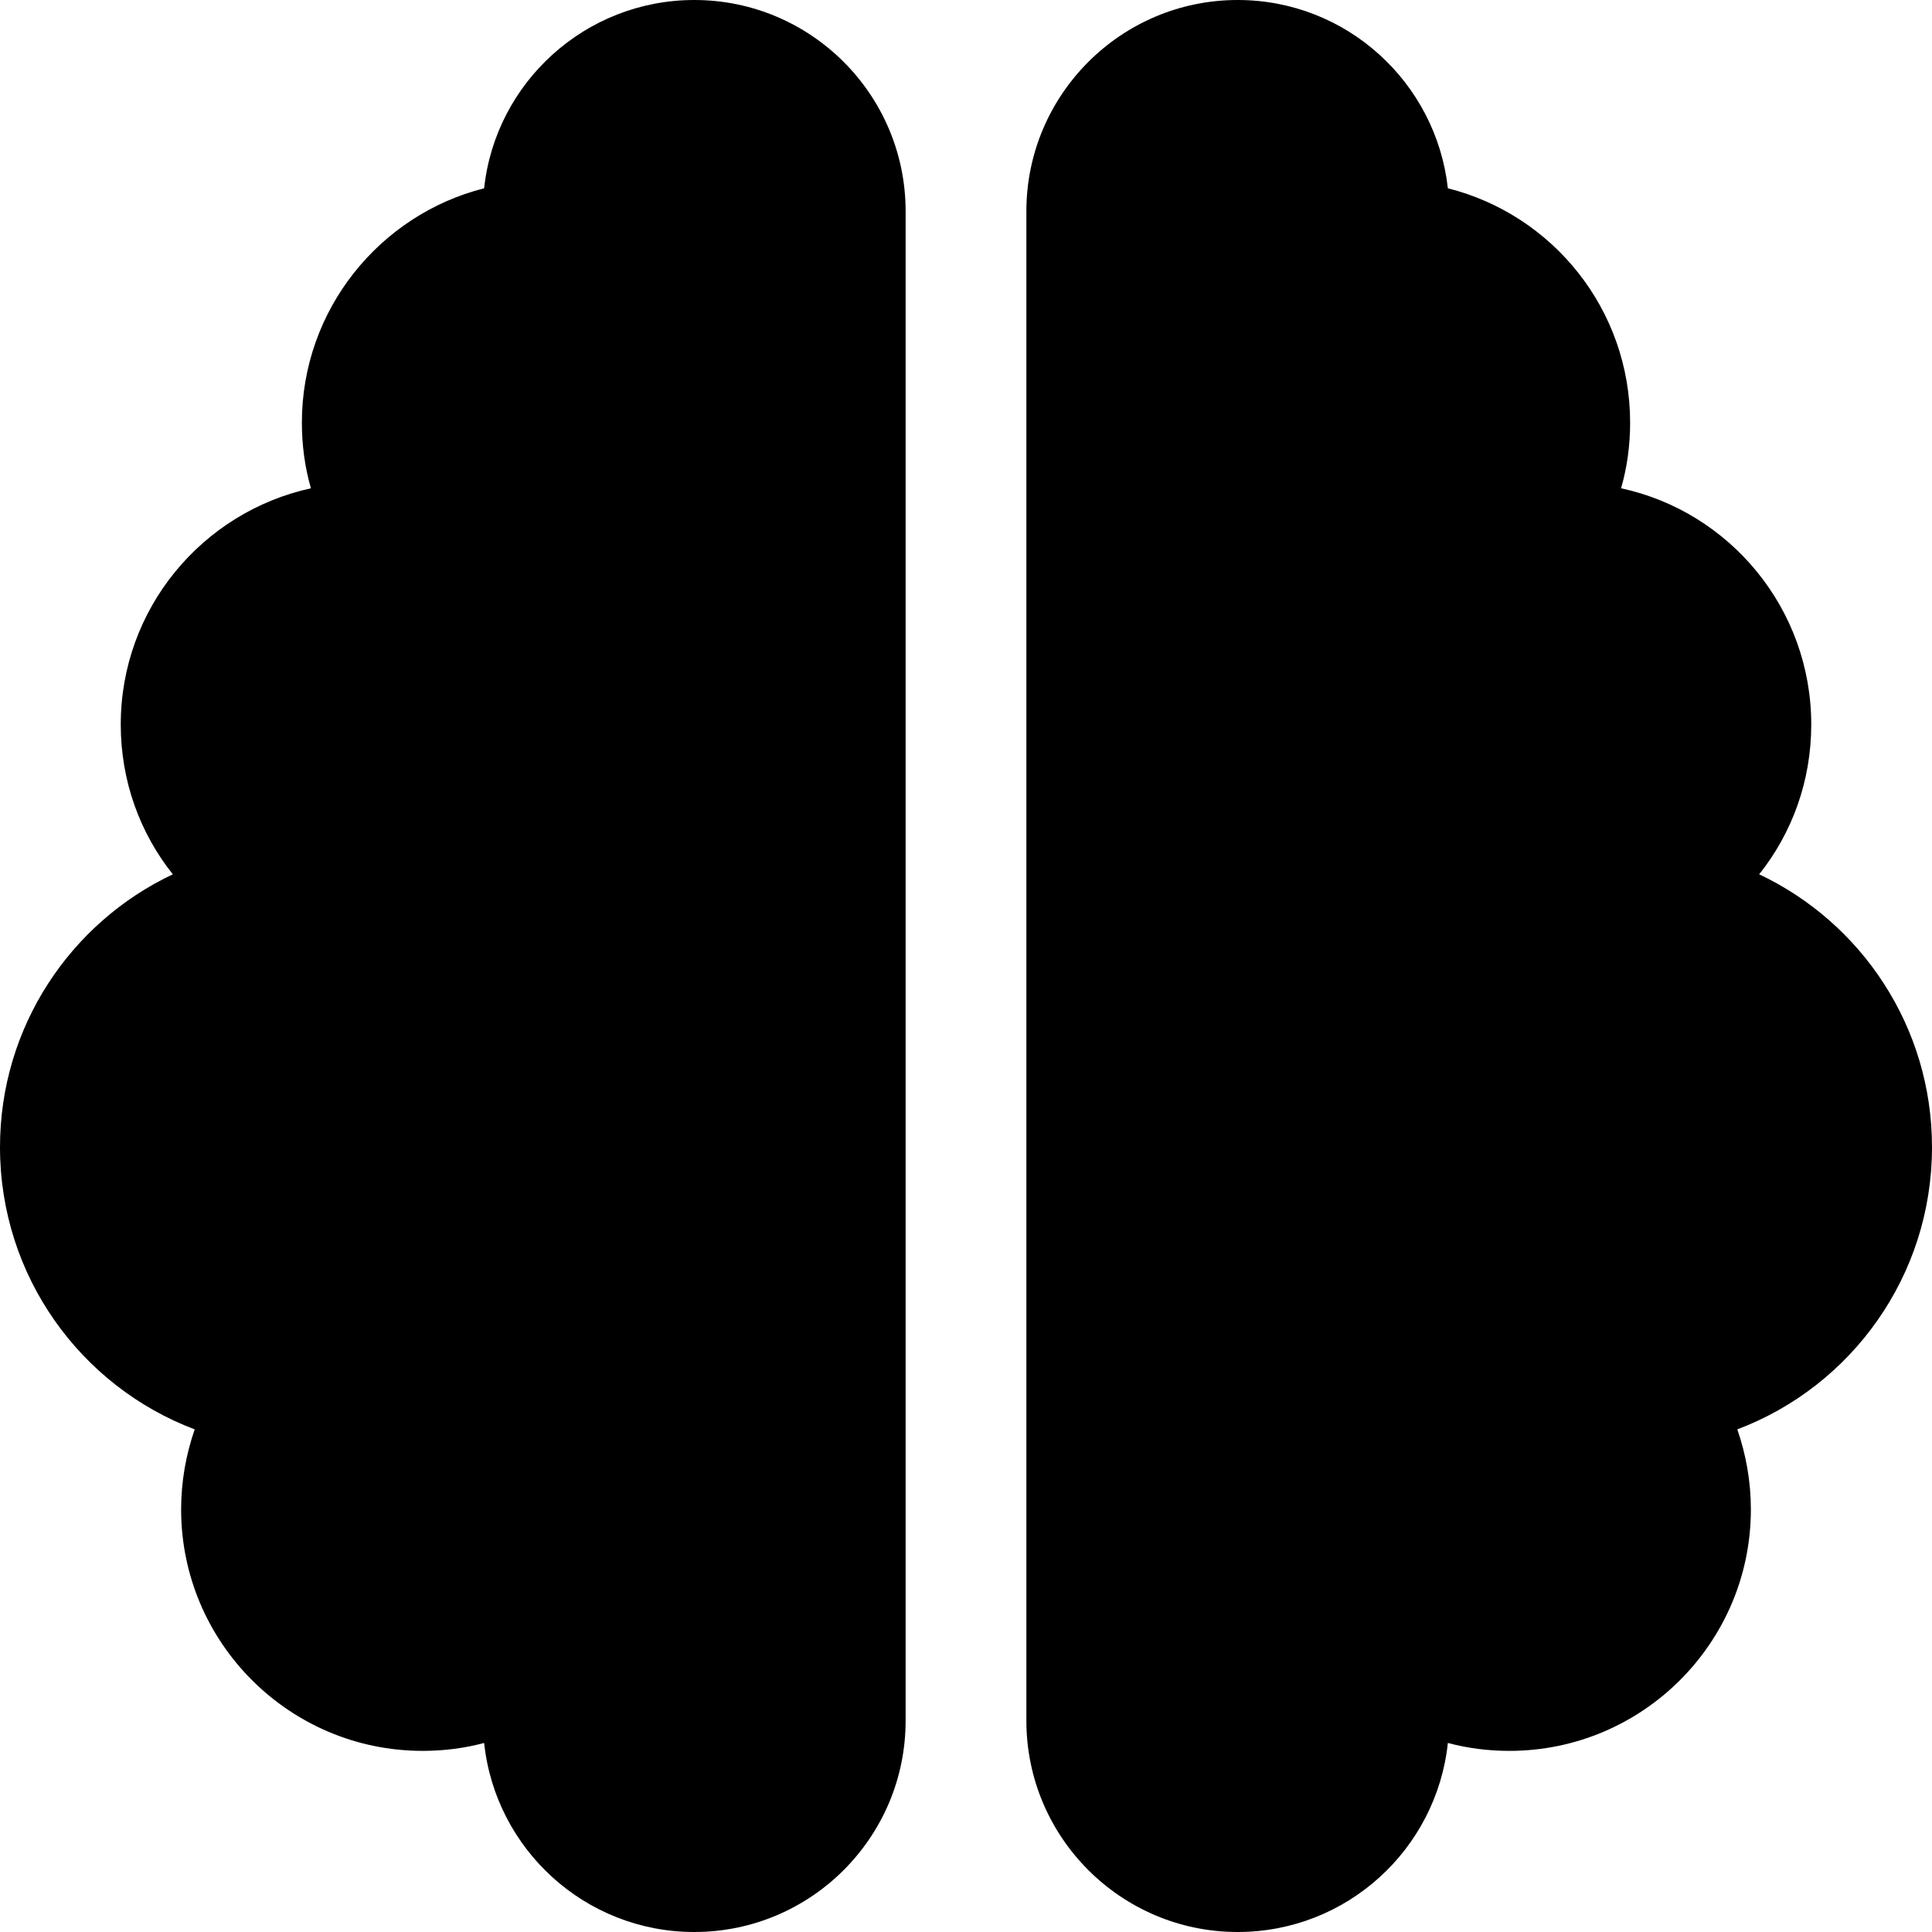
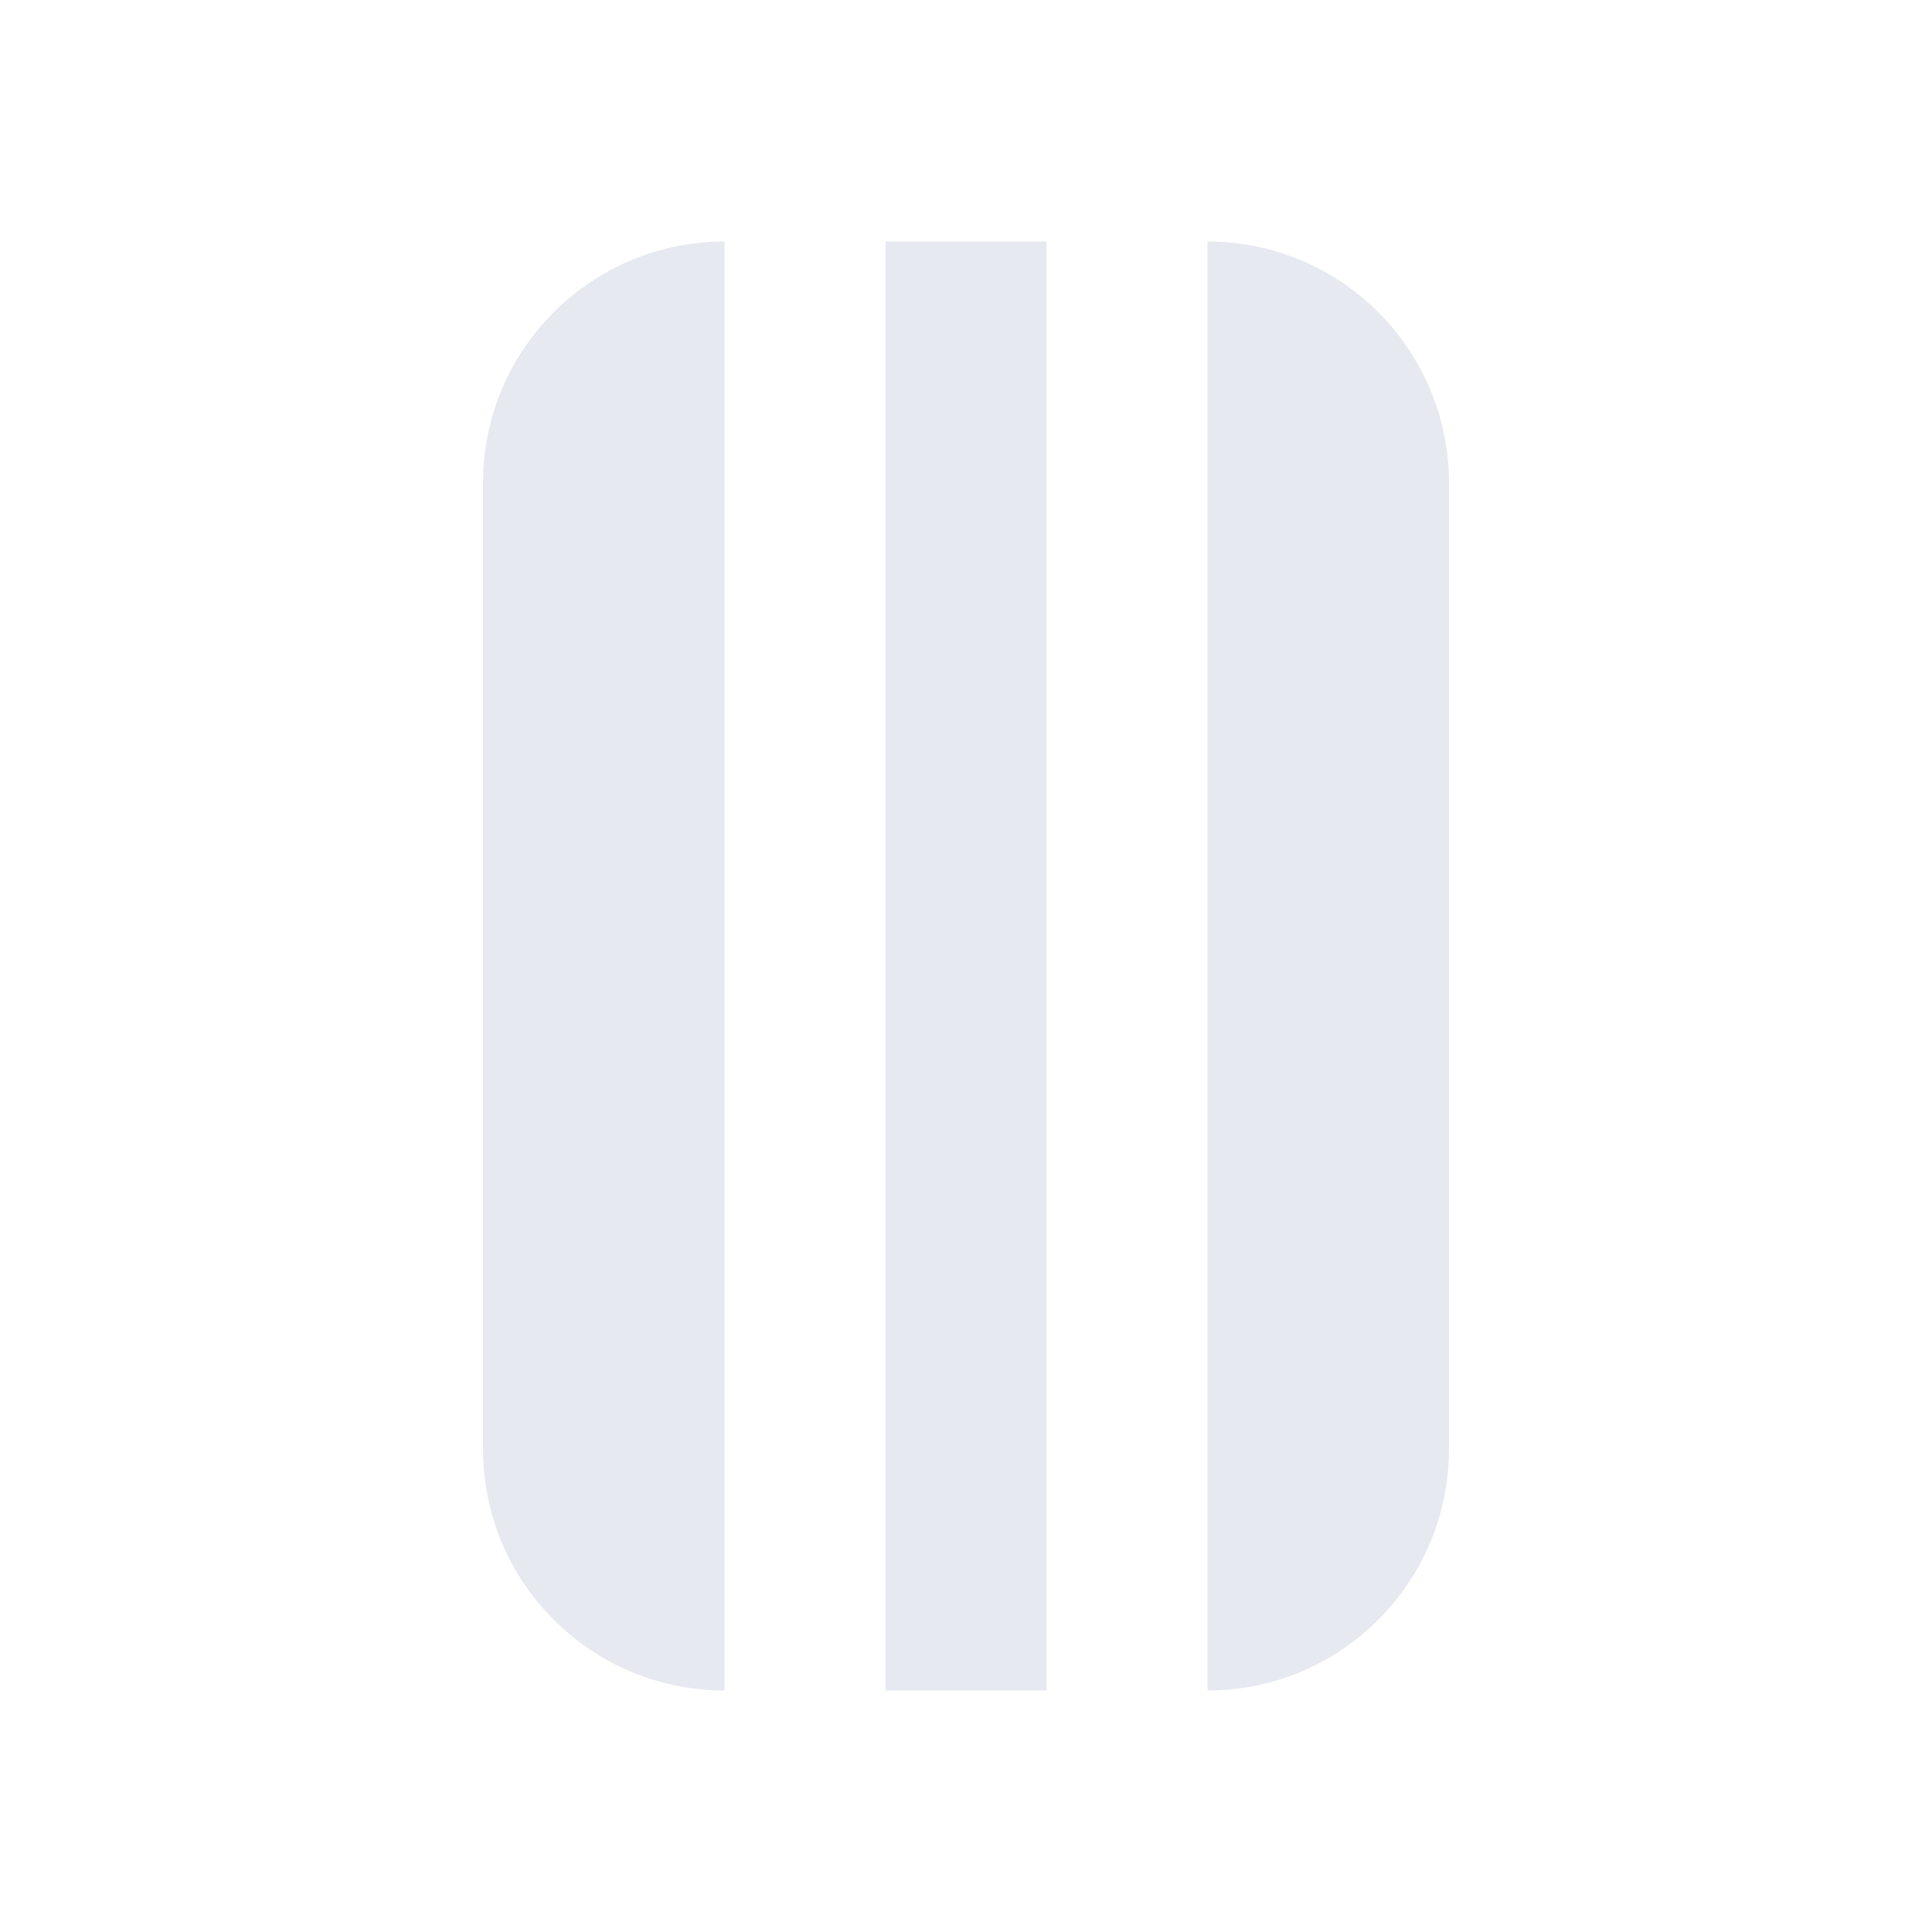
- <svg xmlns="http://www.w3.org/2000/svg" viewBox="0 0 512 512">
-   <path d="M184 0c30.9 0 56 25.1 56 56l0 400c0 30.9-25.1 56-56 56c-28.9 0-52.7-21.9-55.7-50.1c-5.2 1.4-10.7 2.1-16.3 2.1c-35.3 0-64-28.7-64-64c0-7.4 1.3-14.6 3.6-21.2C21.4 367.4 0 338.2 0 304c0-31.9 18.7-59.5 45.8-72.3C37.1 220.8 32 207 32 192c0-30.7 21.6-56.3 50.4-62.6C80.8 123.9 80 118 80 112c0-29.9 20.6-55.1 48.3-62.1C131.3 21.9 155.1 0 184 0zM328 0c28.9 0 52.6 21.9 55.7 49.9c27.8 7 48.3 32.1 48.3 62.1c0 6-.8 11.9-2.4 17.4c28.8 6.2 50.4 31.9 50.4 62.6c0 15-5.1 28.8-13.8 39.7C493.3 244.5 512 272.1 512 304c0 34.2-21.4 63.4-51.6 74.8c2.3 6.6 3.6 13.8 3.6 21.2c0 35.3-28.7 64-64 64c-5.6 0-11.1-.7-16.3-2.1c-3 28.2-26.8 50.1-55.7 50.1c-30.9 0-56-25.1-56-56l0-400c0-30.9 25.1-56 56-56z" />
+ <svg xmlns="http://www.w3.org/2000/svg" viewBox="0 0 24 24" fill="#e6e9ef" stroke="none">
+   <path d="M9 3a3 3 0 0 0-3 3v12a3 3 0 0 0 3 3" />
+   <path d="M15 3a3 3 0 0 1 3 3v12a3 3 0 0 1-3 3" />
+   <rect x="11" y="3" width="2" height="18" />
</svg>
